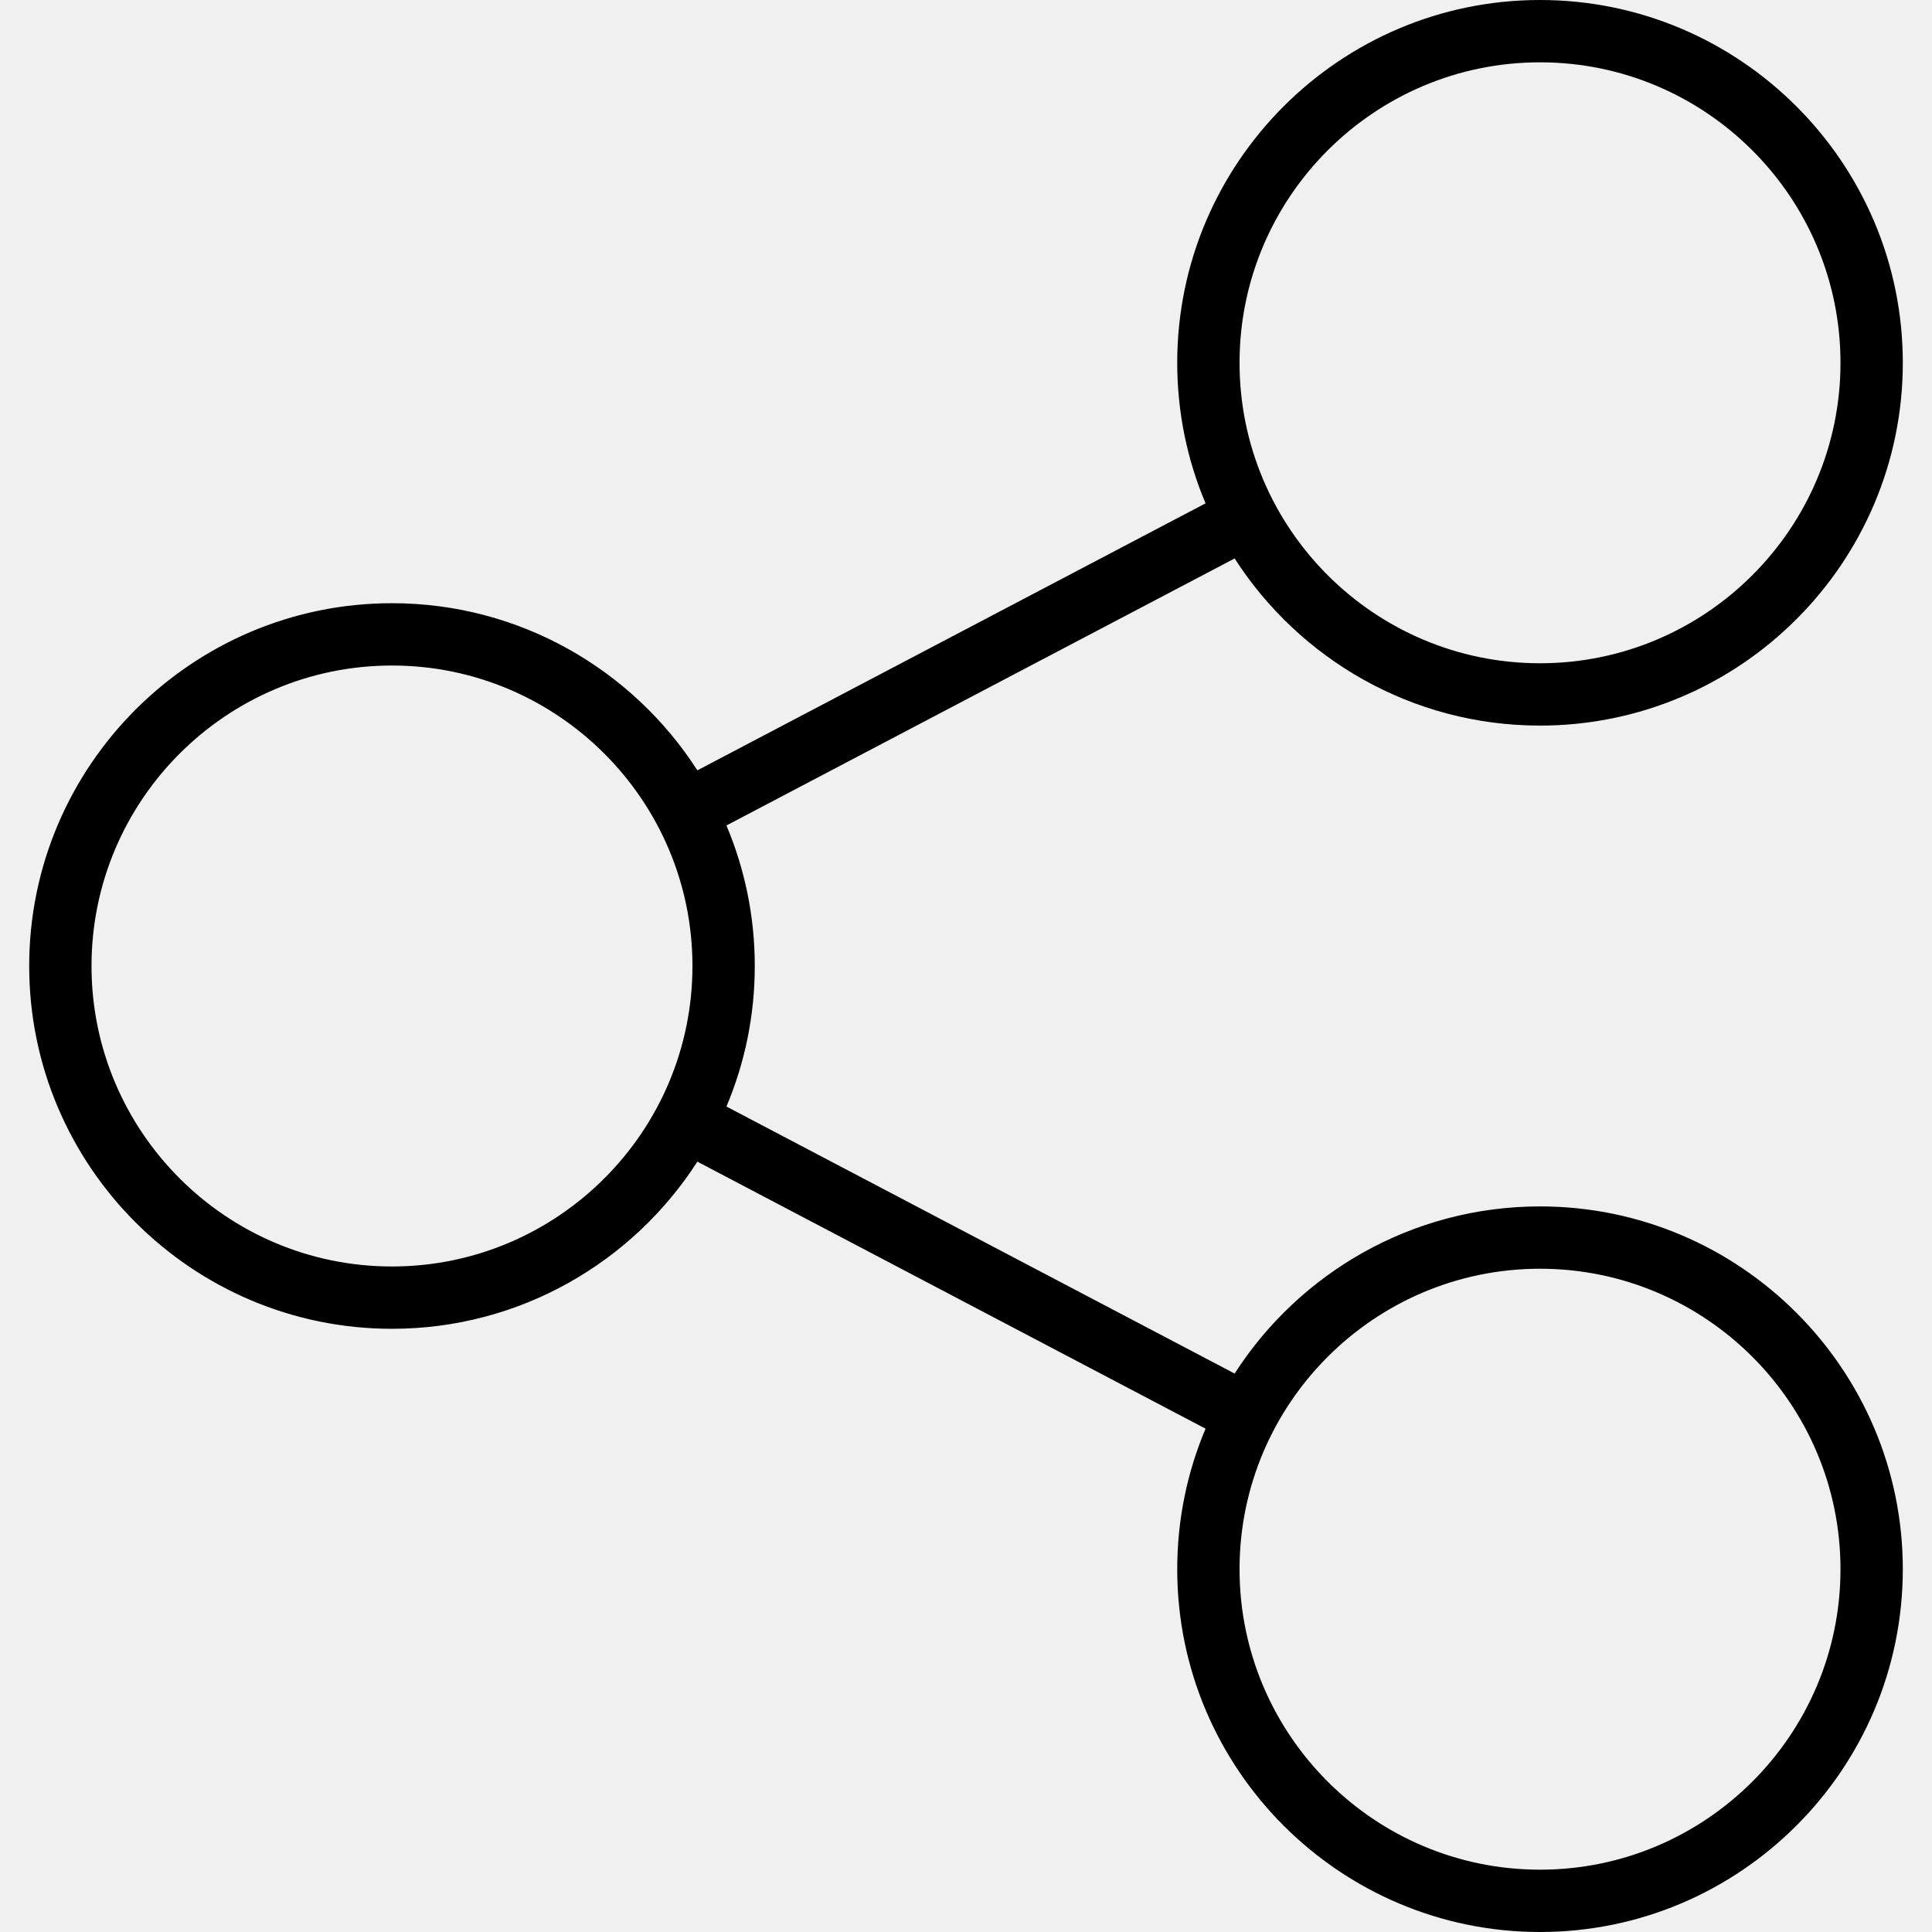
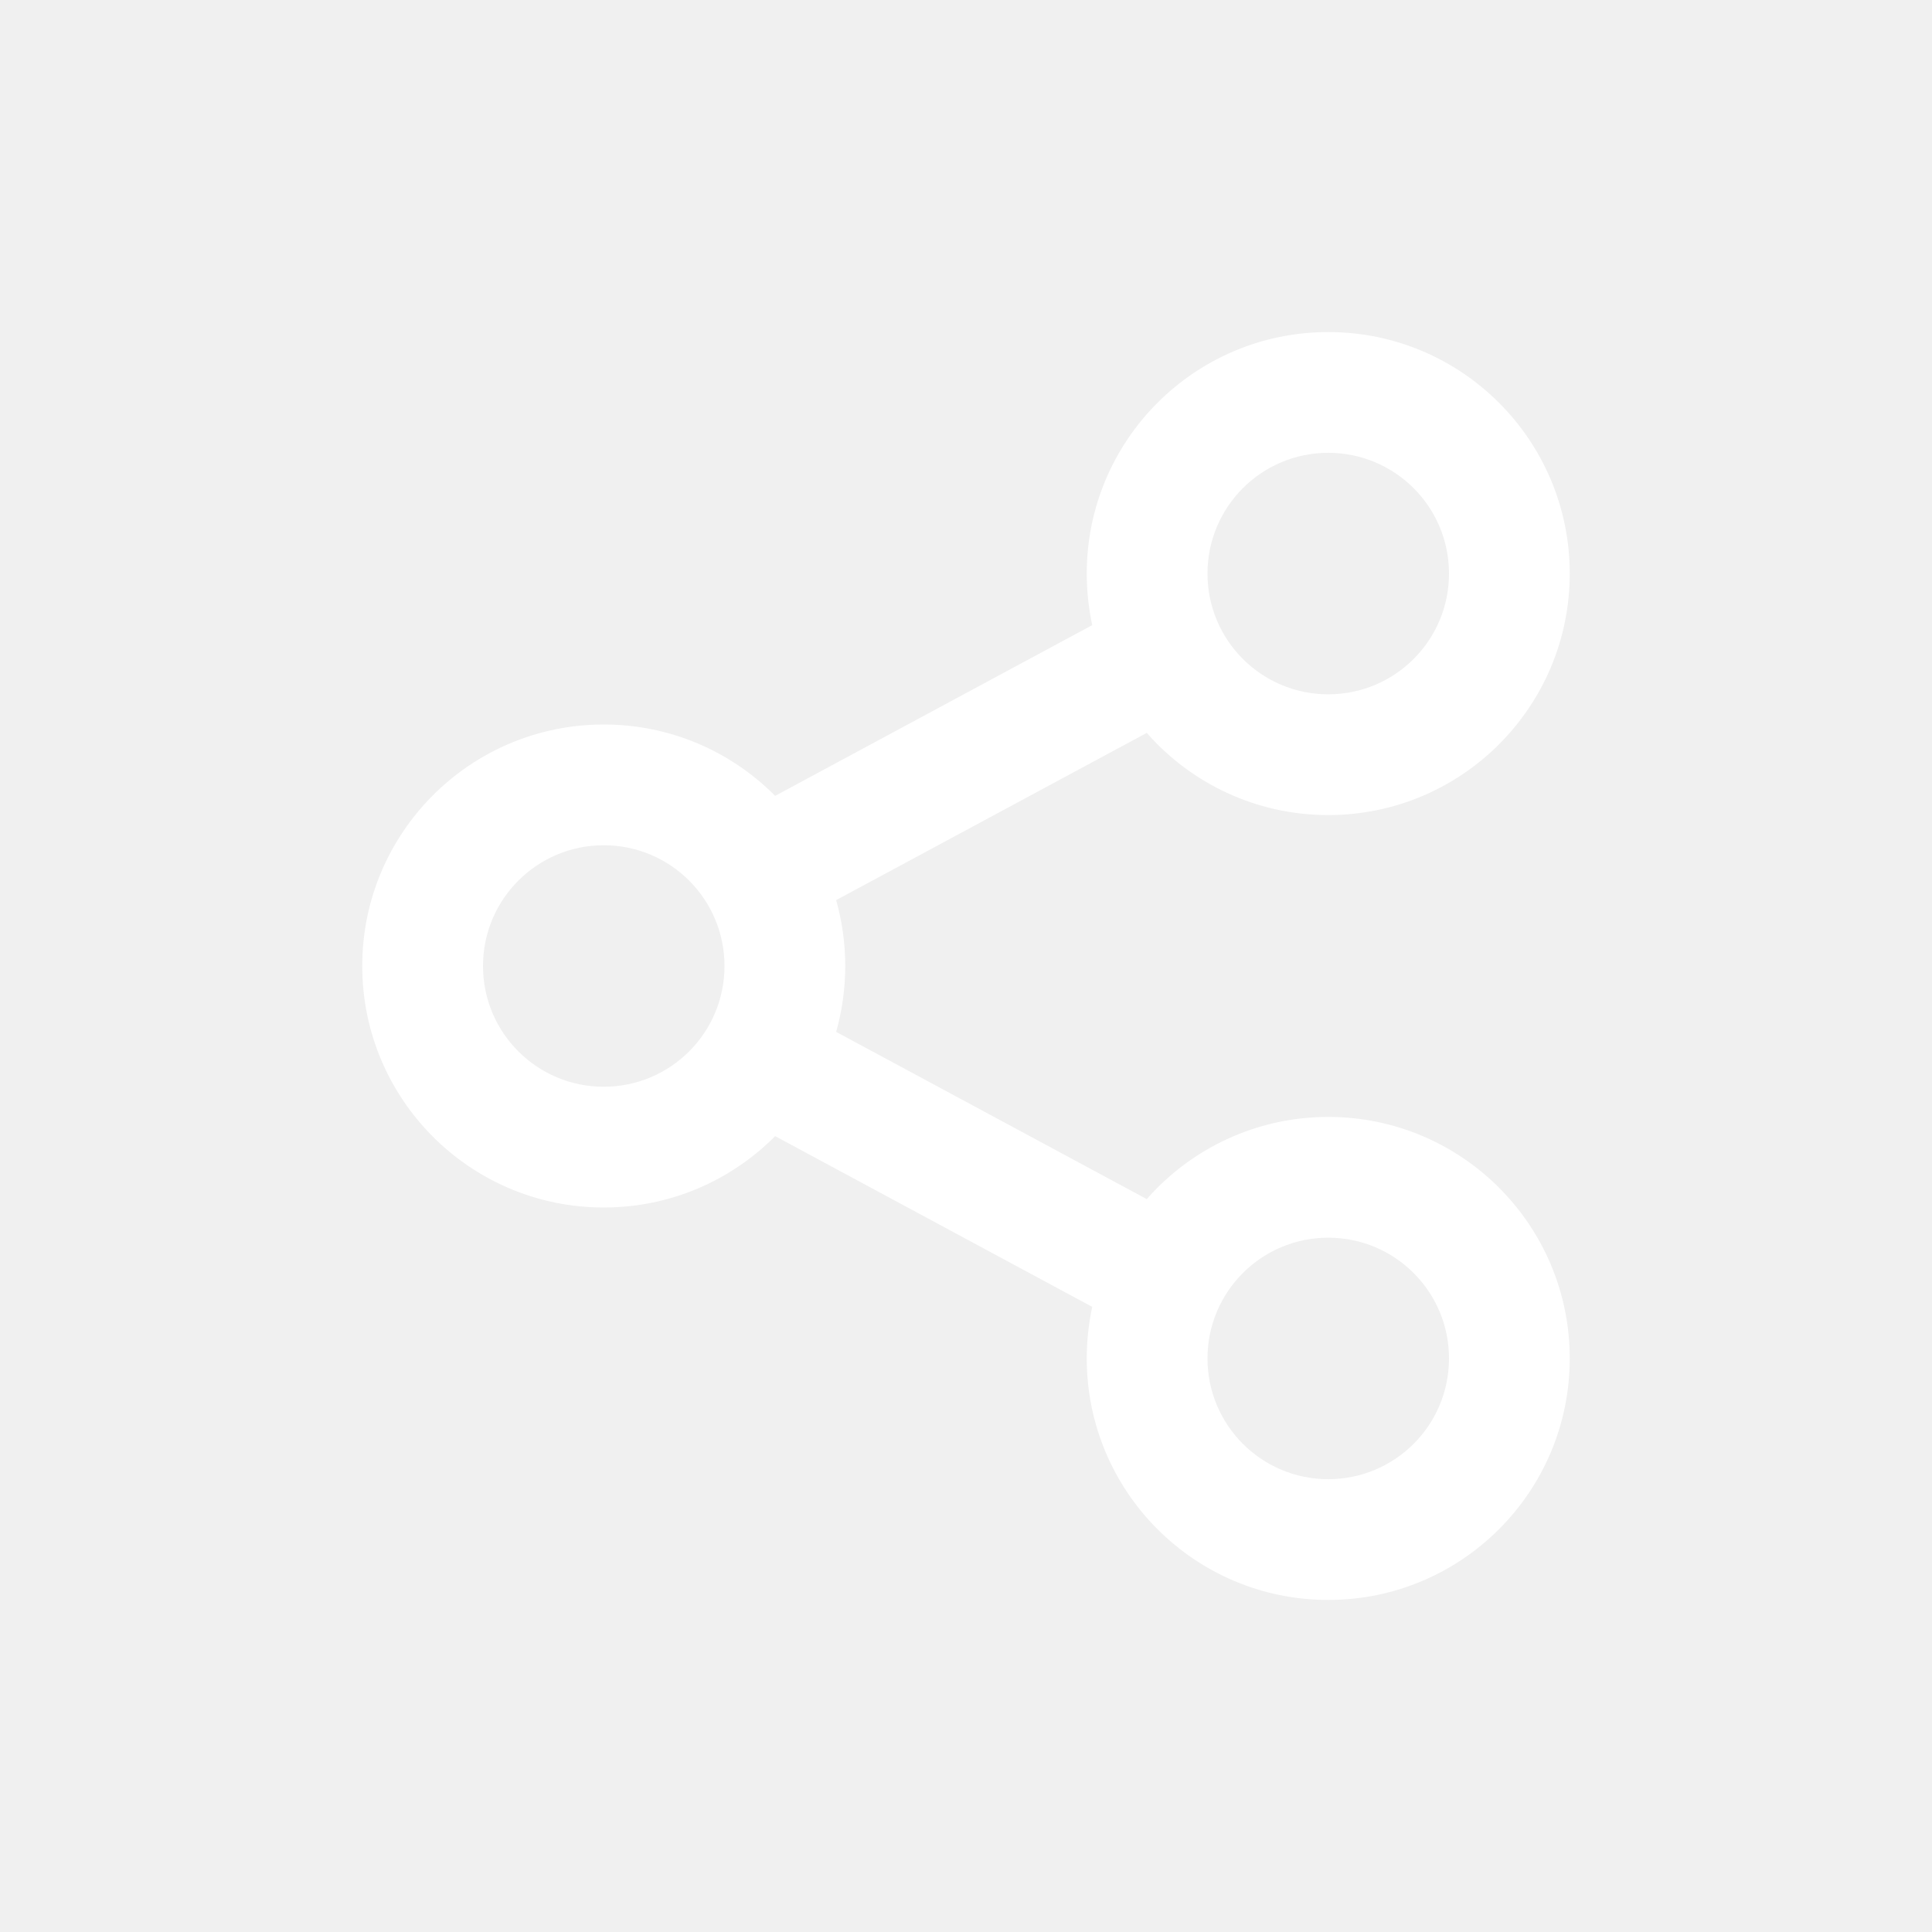
- <svg xmlns="http://www.w3.org/2000/svg" version="1.1" id="Capa_1" x="0px" y="0px" viewBox="0 0 465 465" style="enable-background:new 0 0 465 465;" xml:space="preserve">
-   <path d="M370.656,290.363c-30.818,0-57.958,16.049-73.502,40.227l-122.311-64.265c4.39-10.408,6.819-21.838,6.819-33.824  s-2.429-23.416-6.819-33.824l122.311-64.265c15.545,24.178,42.684,40.227,73.502,40.227c48.148,0,87.319-39.171,87.319-87.318  C457.975,39.171,418.804,0,370.656,0c-48.147,0-87.318,39.171-87.318,87.319c0,11.987,2.429,23.416,6.819,33.824l-122.311,64.265  c-15.545-24.178-42.684-40.227-73.502-40.227c-48.147,0-87.318,39.171-87.318,87.319s39.171,87.319,87.318,87.319  c30.818,0,57.958-16.049,73.502-40.227l122.311,64.265c-4.39,10.408-6.819,21.838-6.819,33.824  c0,48.148,39.171,87.319,87.318,87.319c48.148,0,87.319-39.171,87.319-87.319C457.975,329.534,418.804,290.363,370.656,290.363z   M370.656,15c39.877,0,72.319,32.442,72.319,72.319c0,39.876-32.442,72.318-72.319,72.318s-72.318-32.442-72.318-72.318  C298.337,47.442,330.779,15,370.656,15z M94.343,304.819c-39.876,0-72.318-32.442-72.318-72.319s32.442-72.319,72.318-72.319  s72.318,32.442,72.318,72.319S134.219,304.819,94.343,304.819z M370.656,450c-39.877,0-72.318-32.442-72.318-72.319  c0-39.876,32.441-72.318,72.318-72.318s72.319,32.442,72.319,72.318C442.975,417.558,410.533,450,370.656,450z" />
-   <g>
- </g>
-   <g>
- </g>
-   <g>
- </g>
-   <g>
- </g>
-   <g>
- </g>
-   <g>
- </g>
-   <g>
- </g>
-   <g>
- </g>
-   <g>
- </g>
-   <g>
- </g>
-   <g>
- </g>
-   <g>
- </g>
-   <g>
- </g>
-   <g>
- </g>
-   <g>
- </g>
+ <svg xmlns="http://www.w3.org/2000/svg" width="32" height="32" viewBox="0 0 32 32" fill="none">
+   <path fill="#ffffff" fill-rule="evenodd" clip-rule="evenodd" d="M22 7.5C20.895 7.5 20 8.395 20 9.5C20 10.605 20.895 11.5 22 11.5C23.105 11.5 24 10.605 24 9.5C24 8.395 23.105 7.5 22 7.5ZM18 9.5C18 7.291 19.791 5.5 22 5.5C24.209 5.5 26 7.291 26 9.5C26 11.709 24.209 13.5 22 13.5C20.802 13.5 19.727 12.973 18.994 12.139L13.849 14.909C13.947 15.256 14 15.622 14 16C14 16.378 13.947 16.744 13.849 17.091L18.994 19.861C19.727 19.027 20.802 18.5 22 18.5C24.209 18.5 26 20.291 26 22.5C26 24.709 24.209 26.5 22 26.5C19.791 26.5 18 24.709 18 22.5C18 22.207 18.032 21.922 18.091 21.646L12.839 18.818C12.114 19.548 11.11 20 10 20C7.791 20 6 18.209 6 16C6 13.791 7.791 12 10 12C11.11 12 12.114 12.452 12.839 13.182L18.091 10.354C18.032 10.079 18 9.793 18 9.5ZM10 14C8.895 14 8 14.895 8 16C8 17.105 8.895 18 10 18C11.105 18 12 17.105 12 16C12 14.895 11.105 14 10 14ZM20 22.5C20 21.395 20.895 20.5 22 20.5C23.105 20.5 24 21.395 24 22.5C24 23.605 23.105 24.5 22 24.5C20.895 24.5 20 23.605 20 22.5Z" />
</svg>
